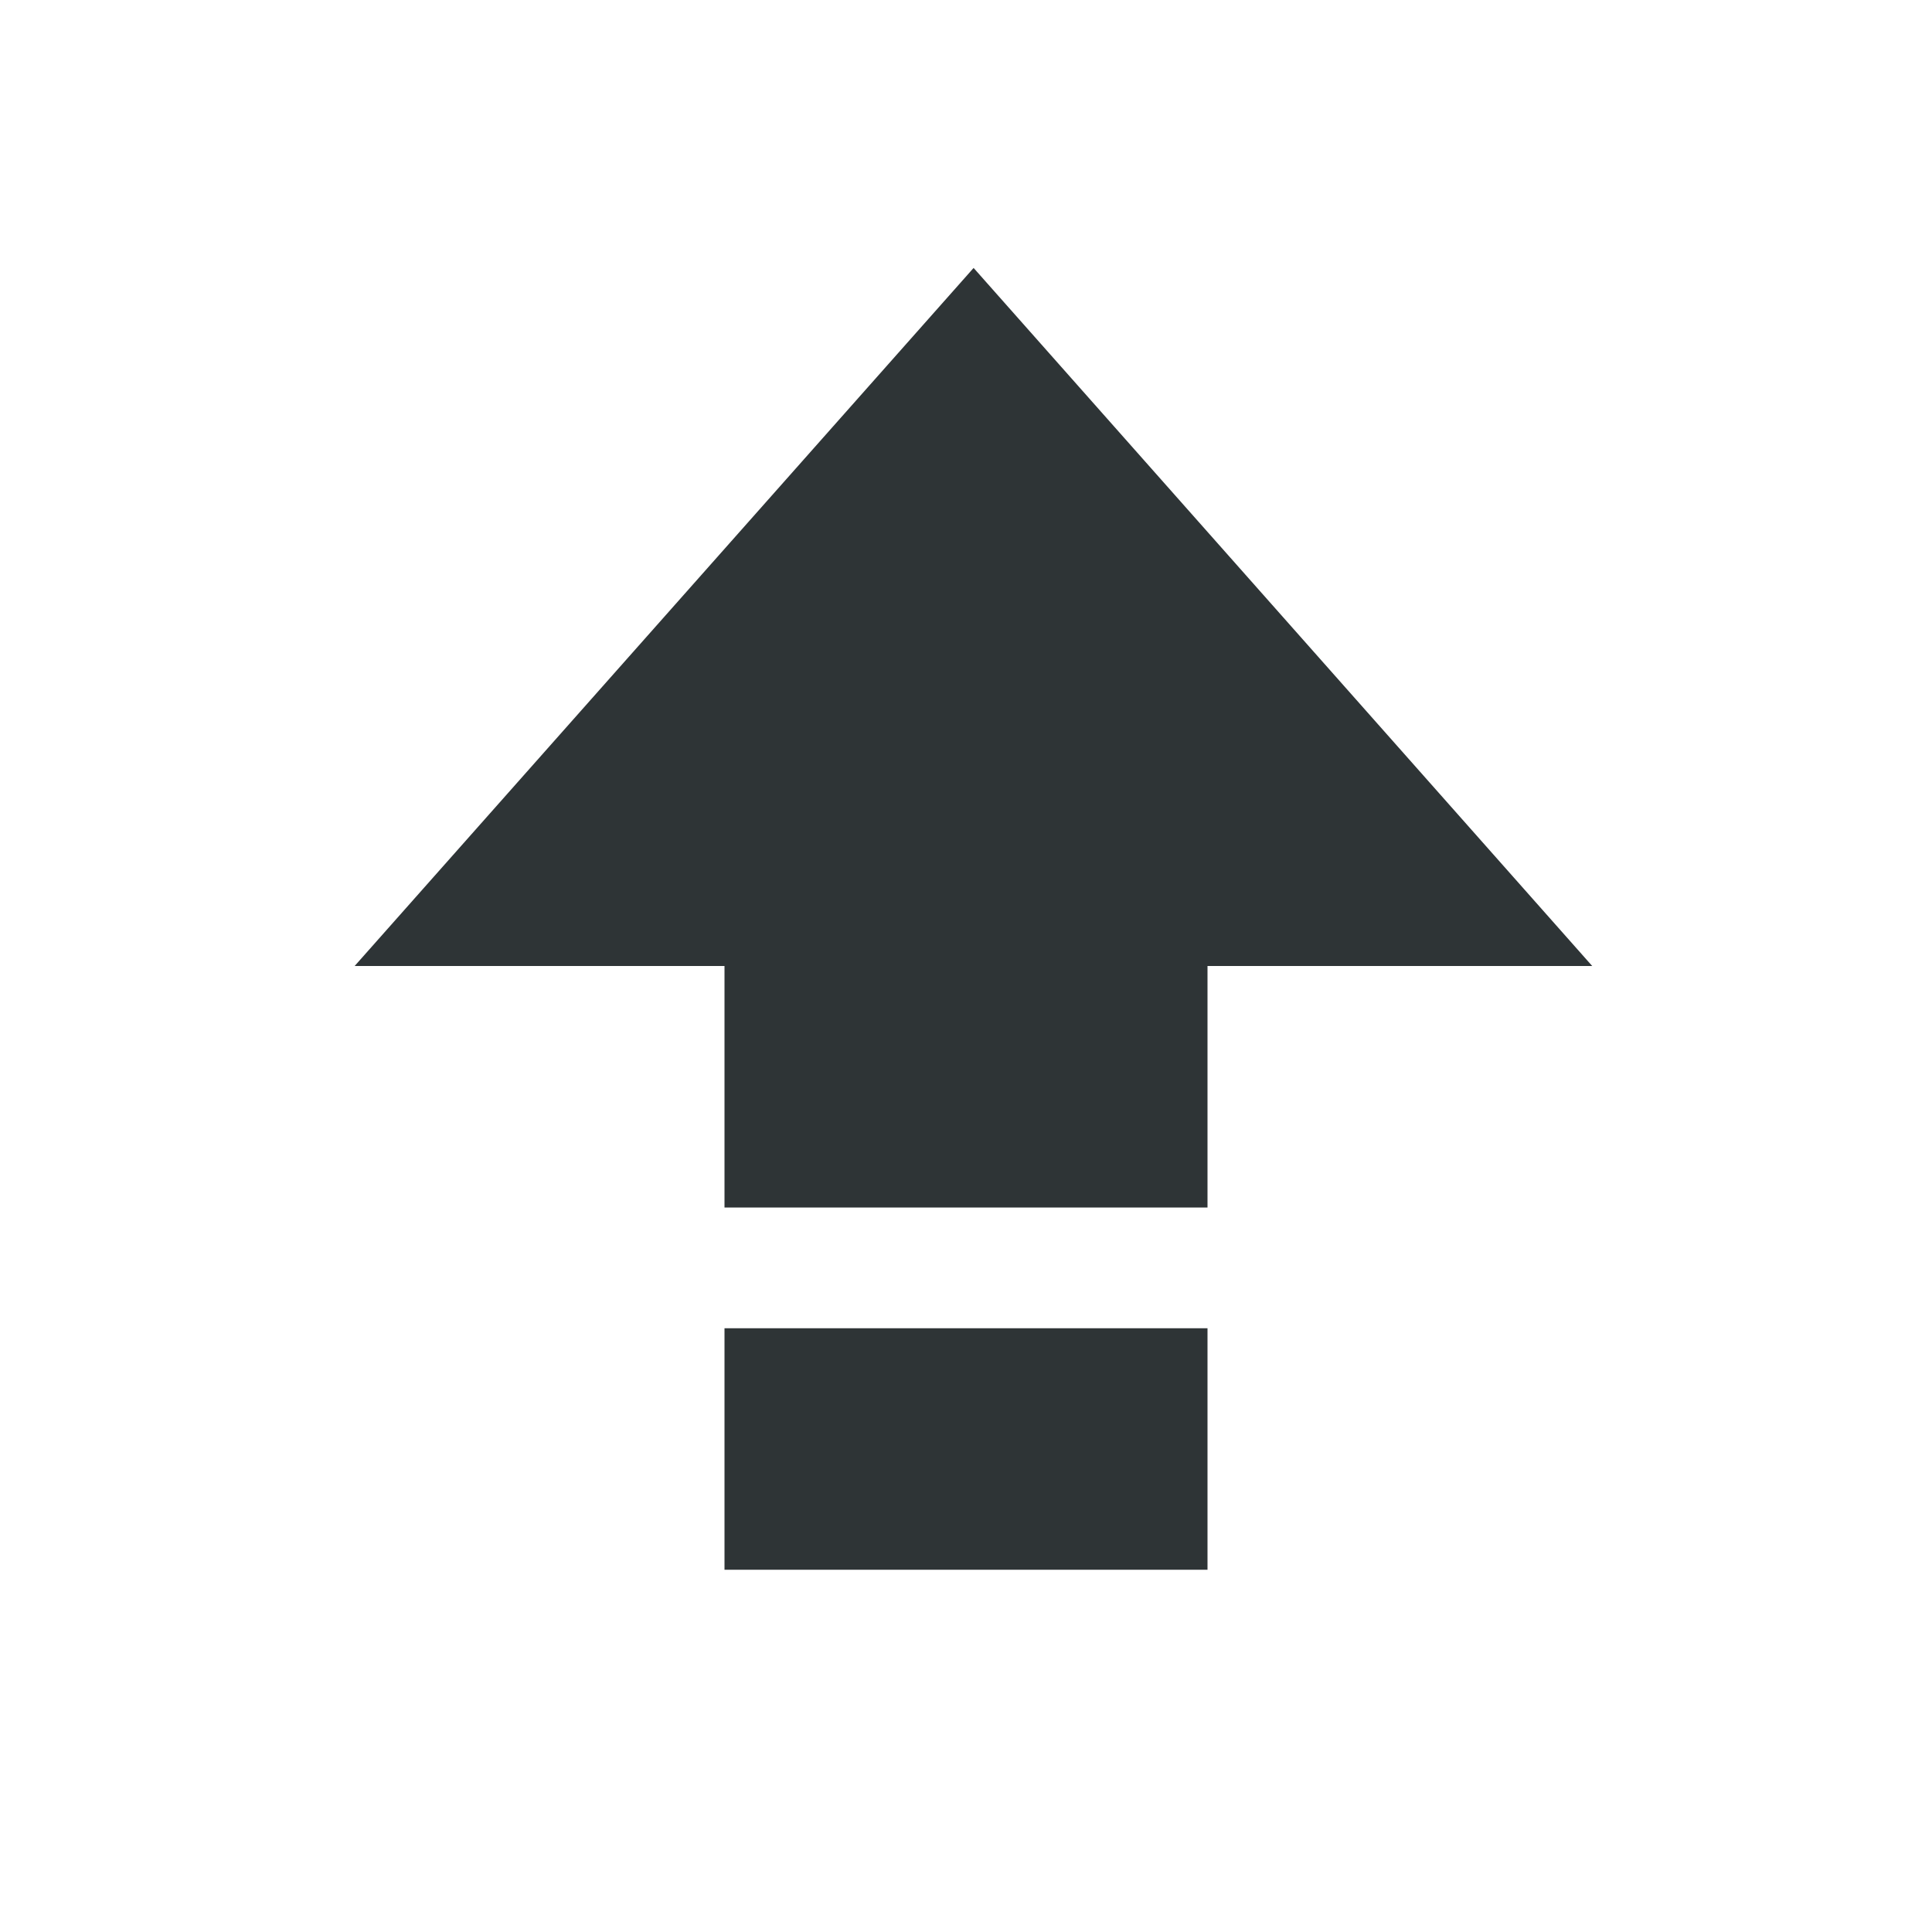
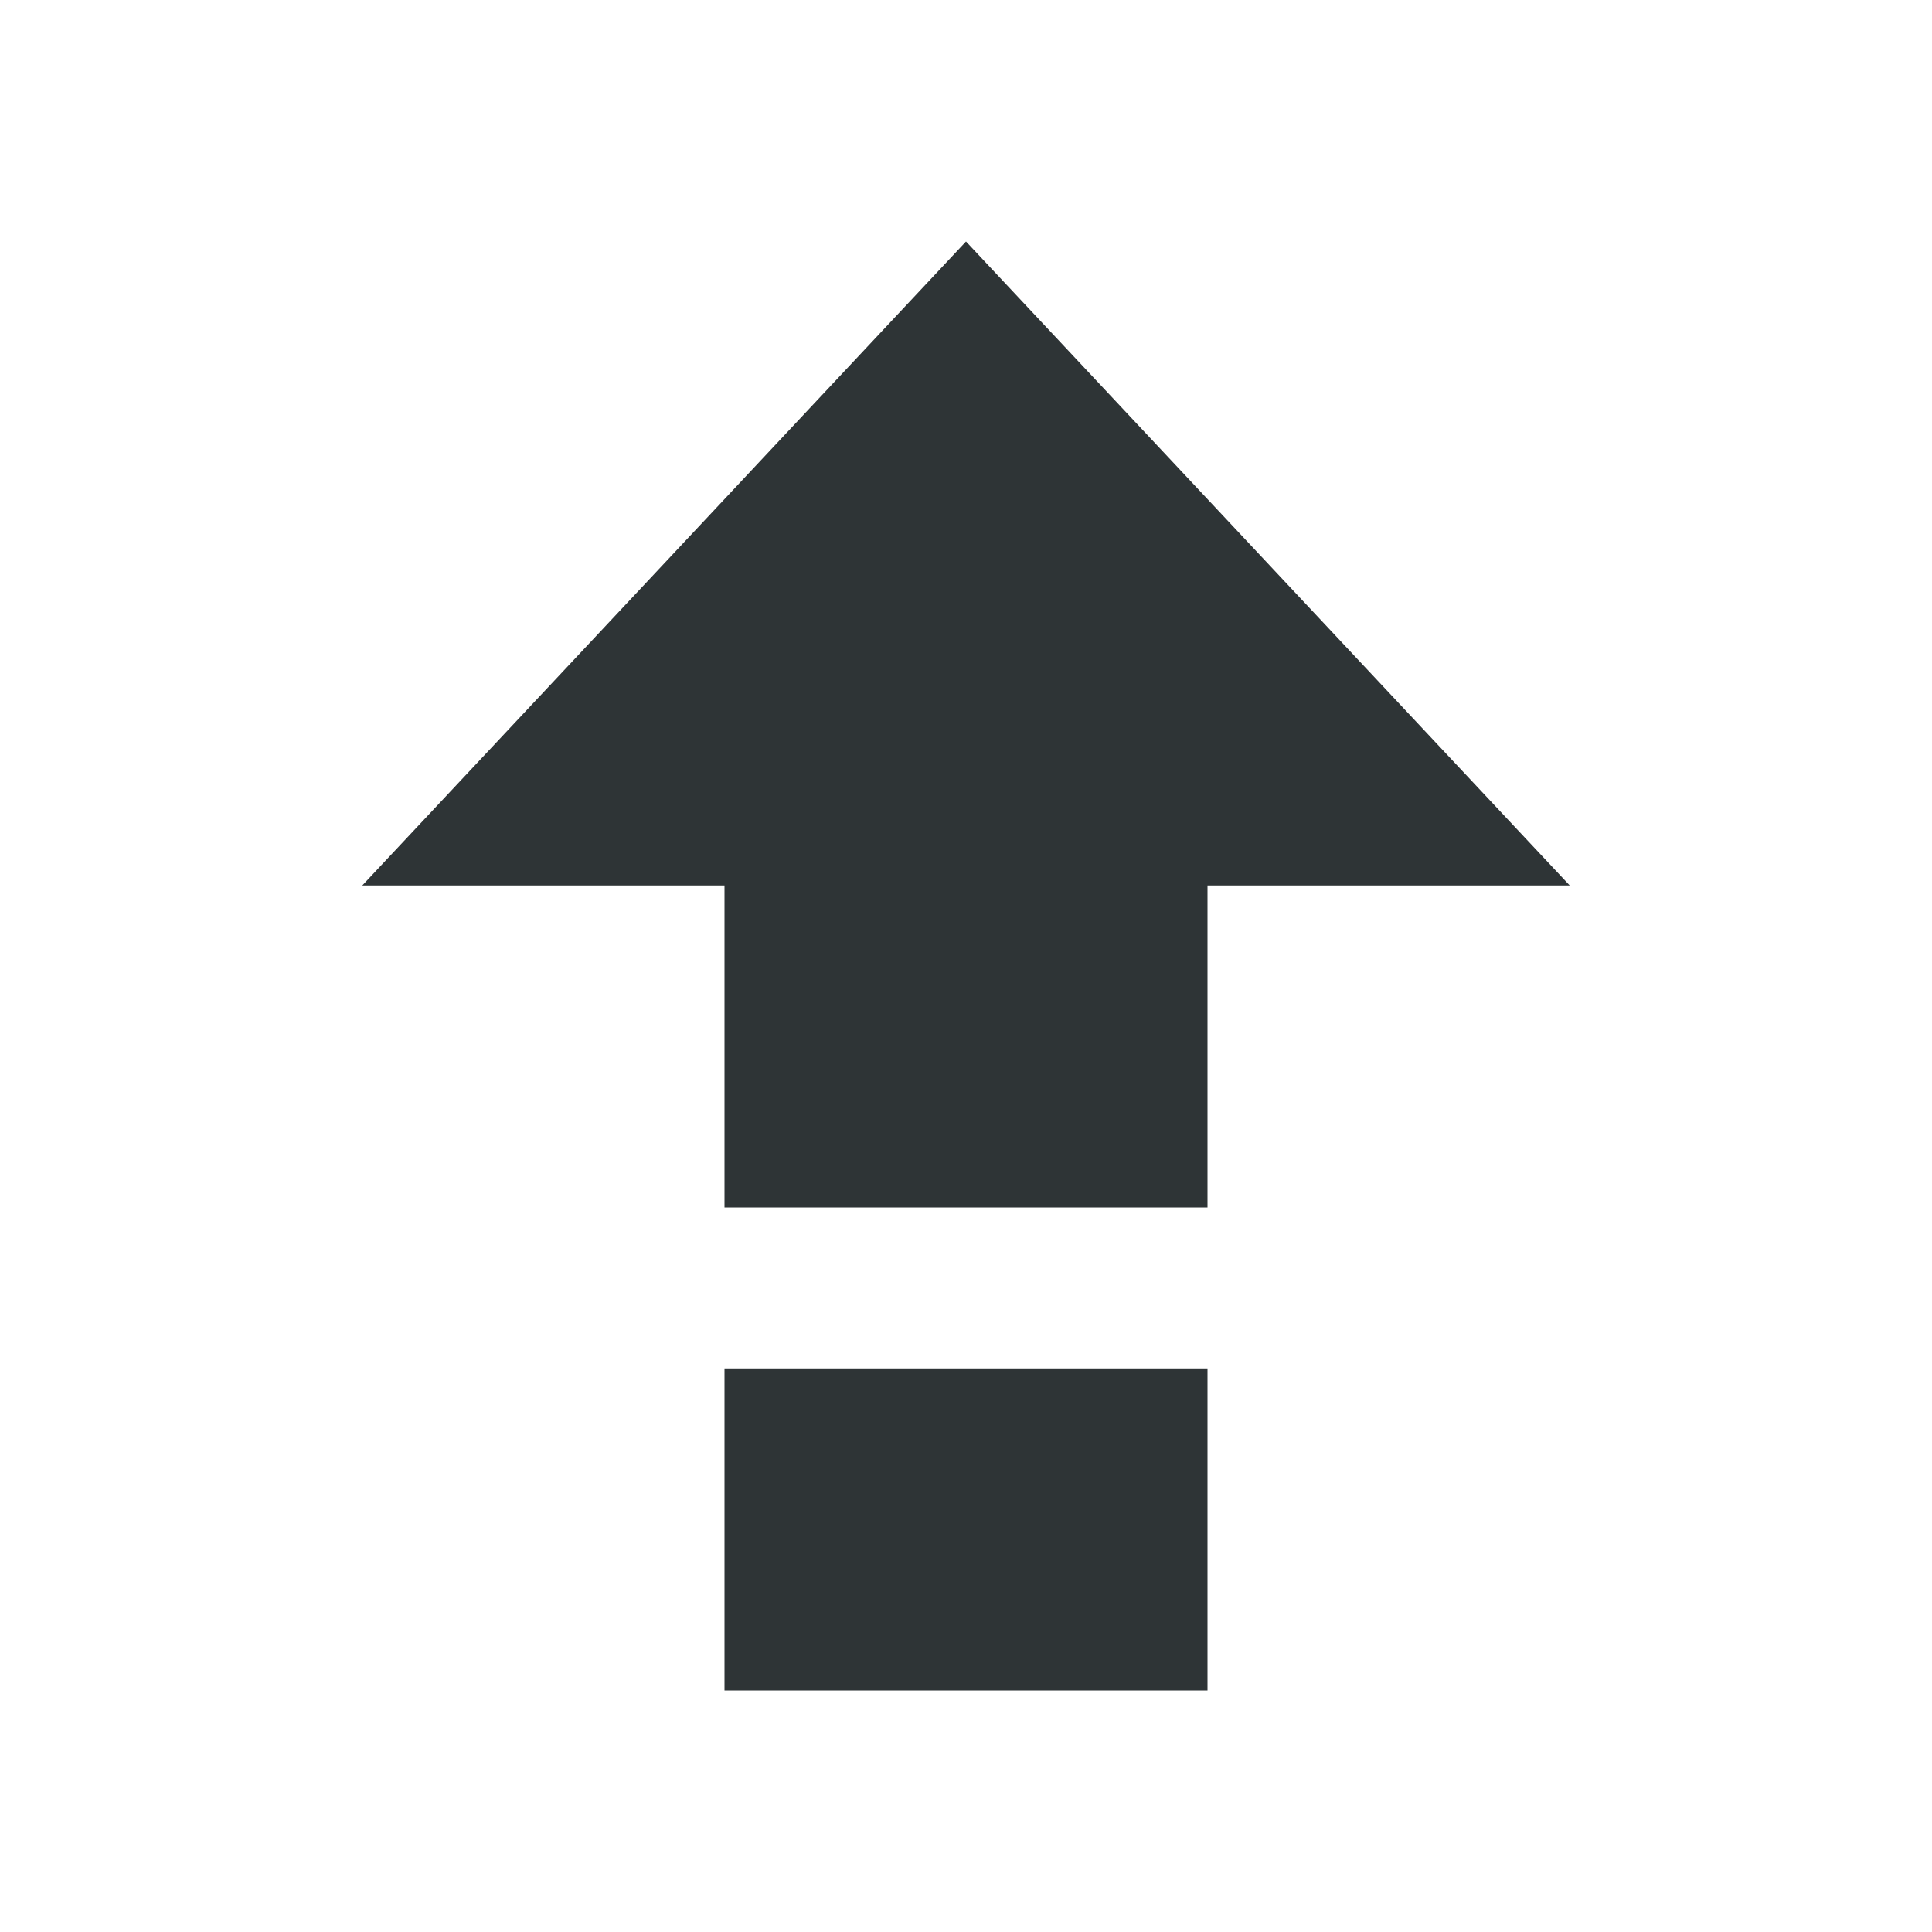
- <svg xmlns="http://www.w3.org/2000/svg" width="16" height="16">
-   <g fill="#2e3436">
-     <path d="M6 8H2.937l5.126-5.781L13.186 8H10v2H6z" style="marker:none" color="#000" overflow="visible" />
-     <path d="M6 11h4v2H6z" style="marker:none" />
+ <svg xmlns="http://www.w3.org/2000/svg" width="24" height="24">
+   <g style="stroke-width:.667">
+     <path style="stroke-width:.667;marker:none" d="m8.092-1-7.5 8h4.5v4h6V7h4.5zm-3 14v4h6v-4z" fill="#2e3436" transform="translate(3.908 4)" />
  </g>
</svg>
